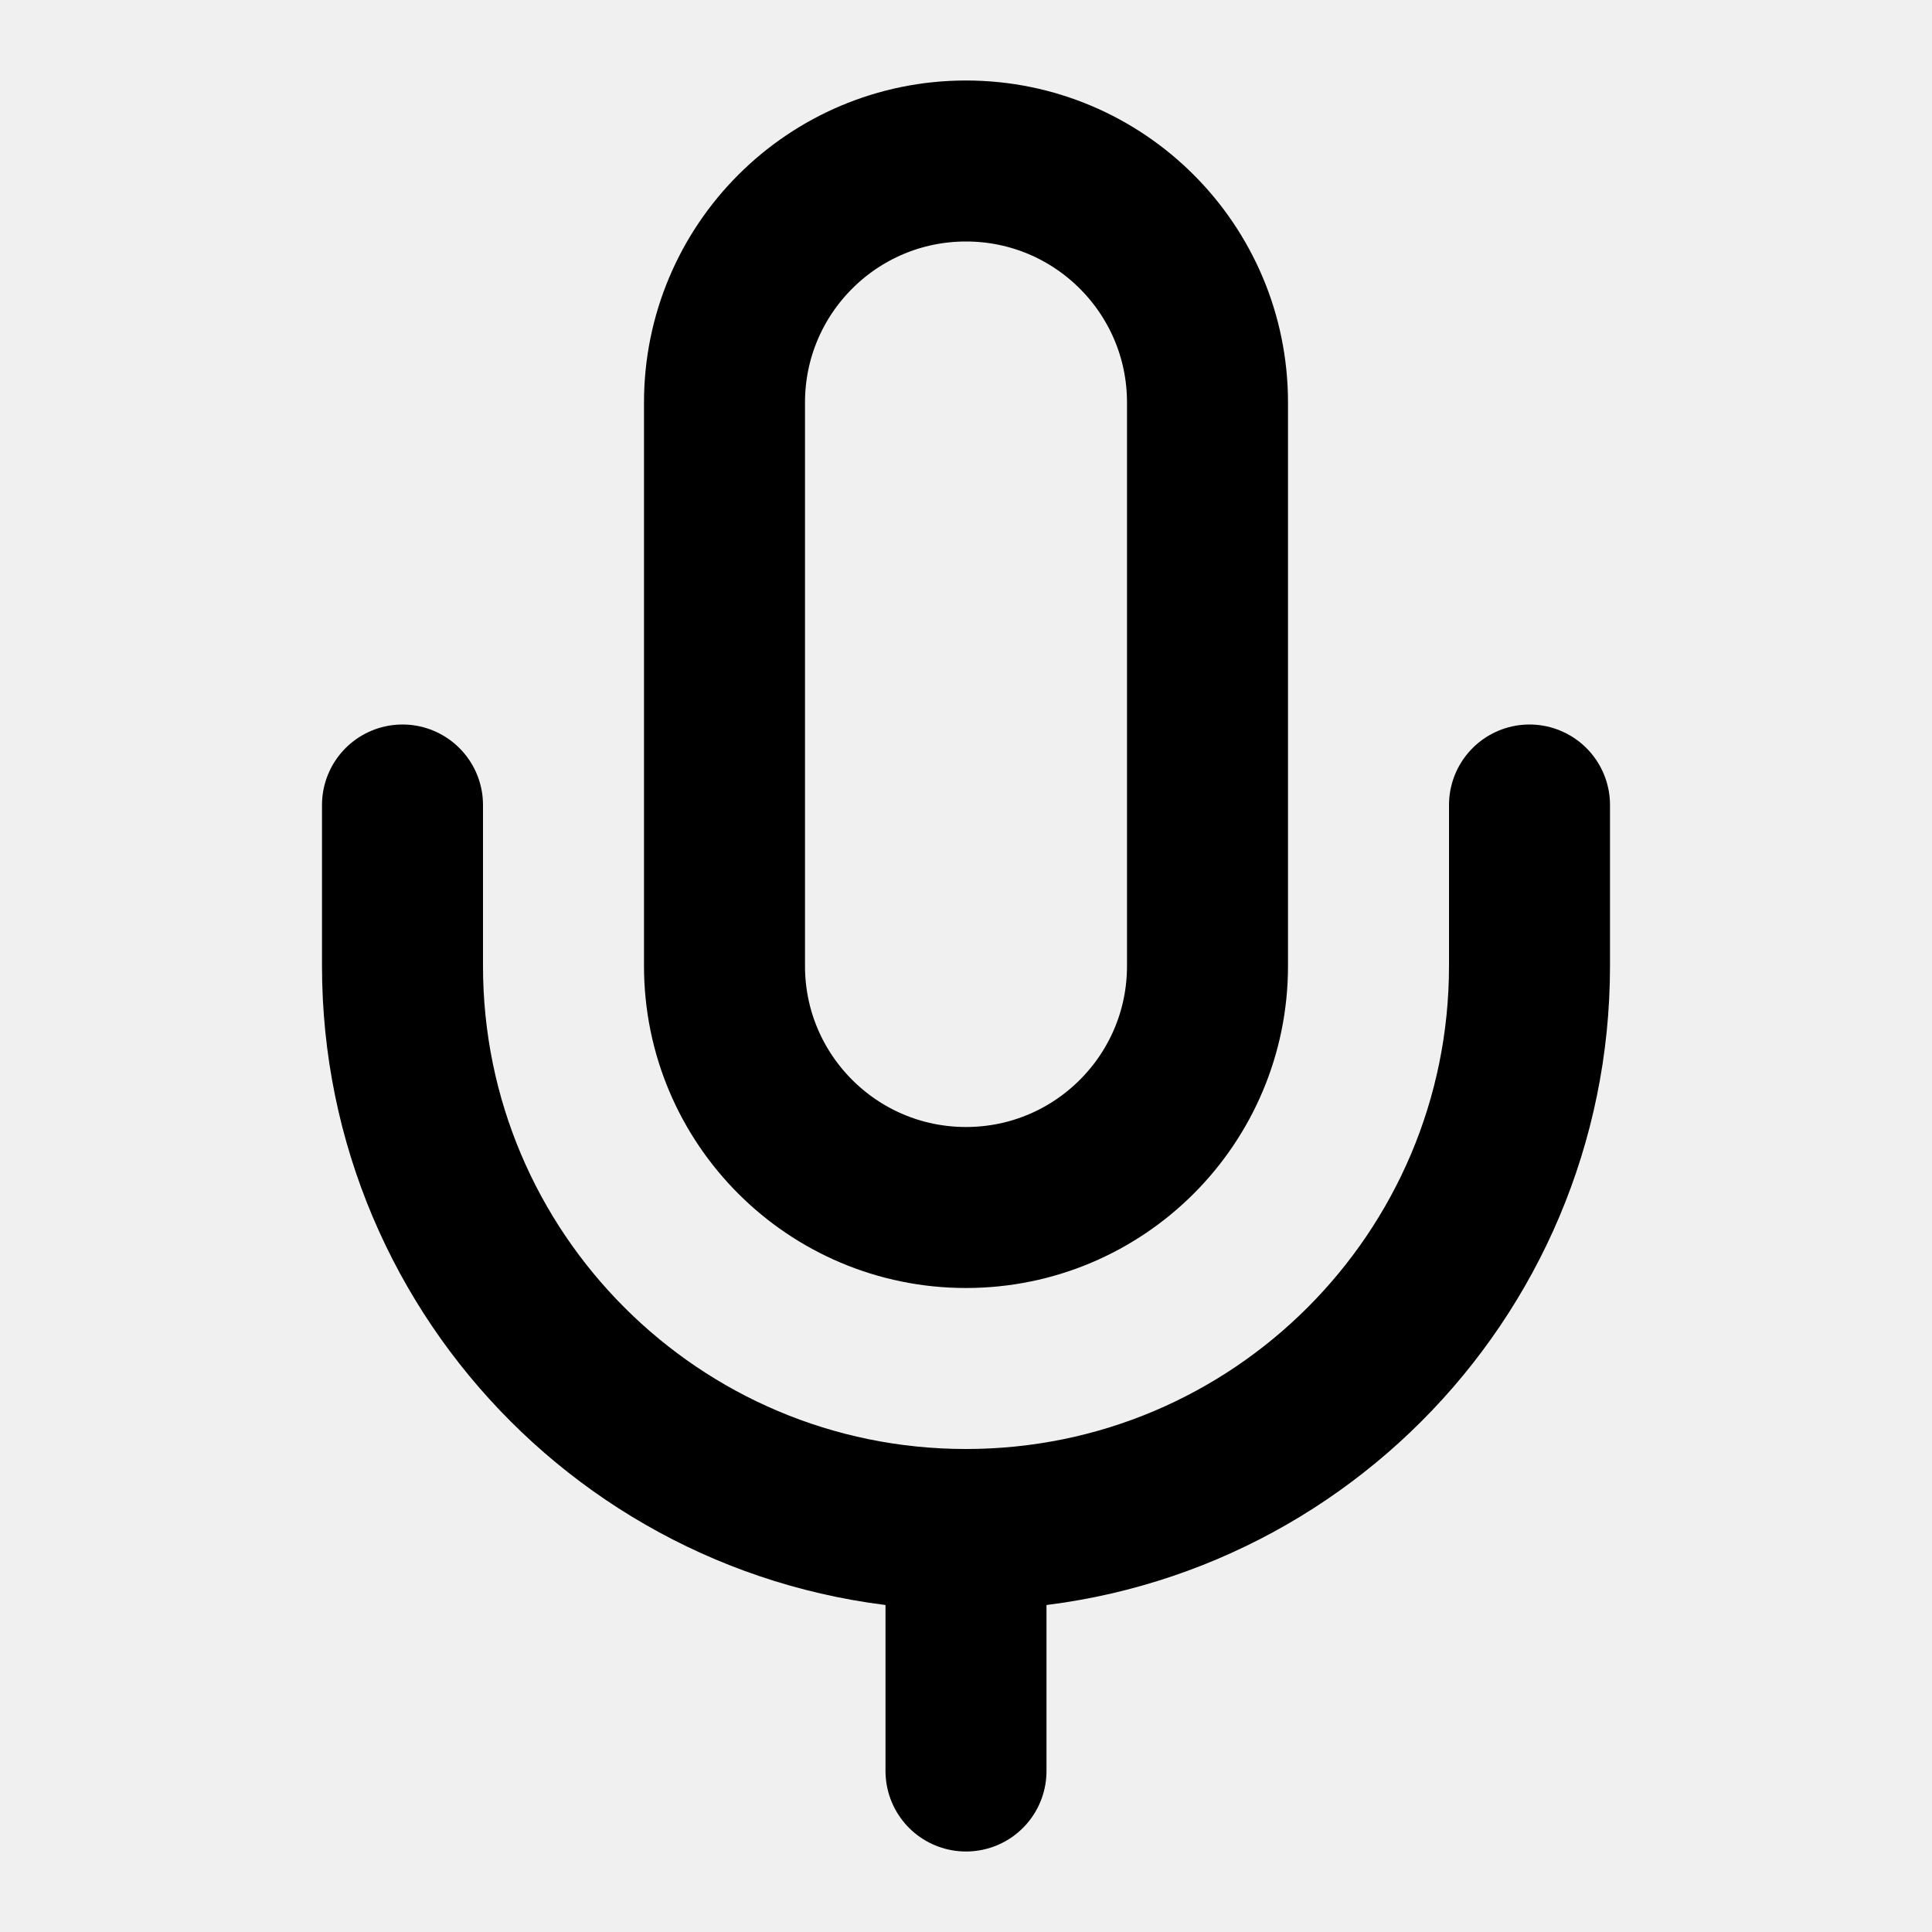
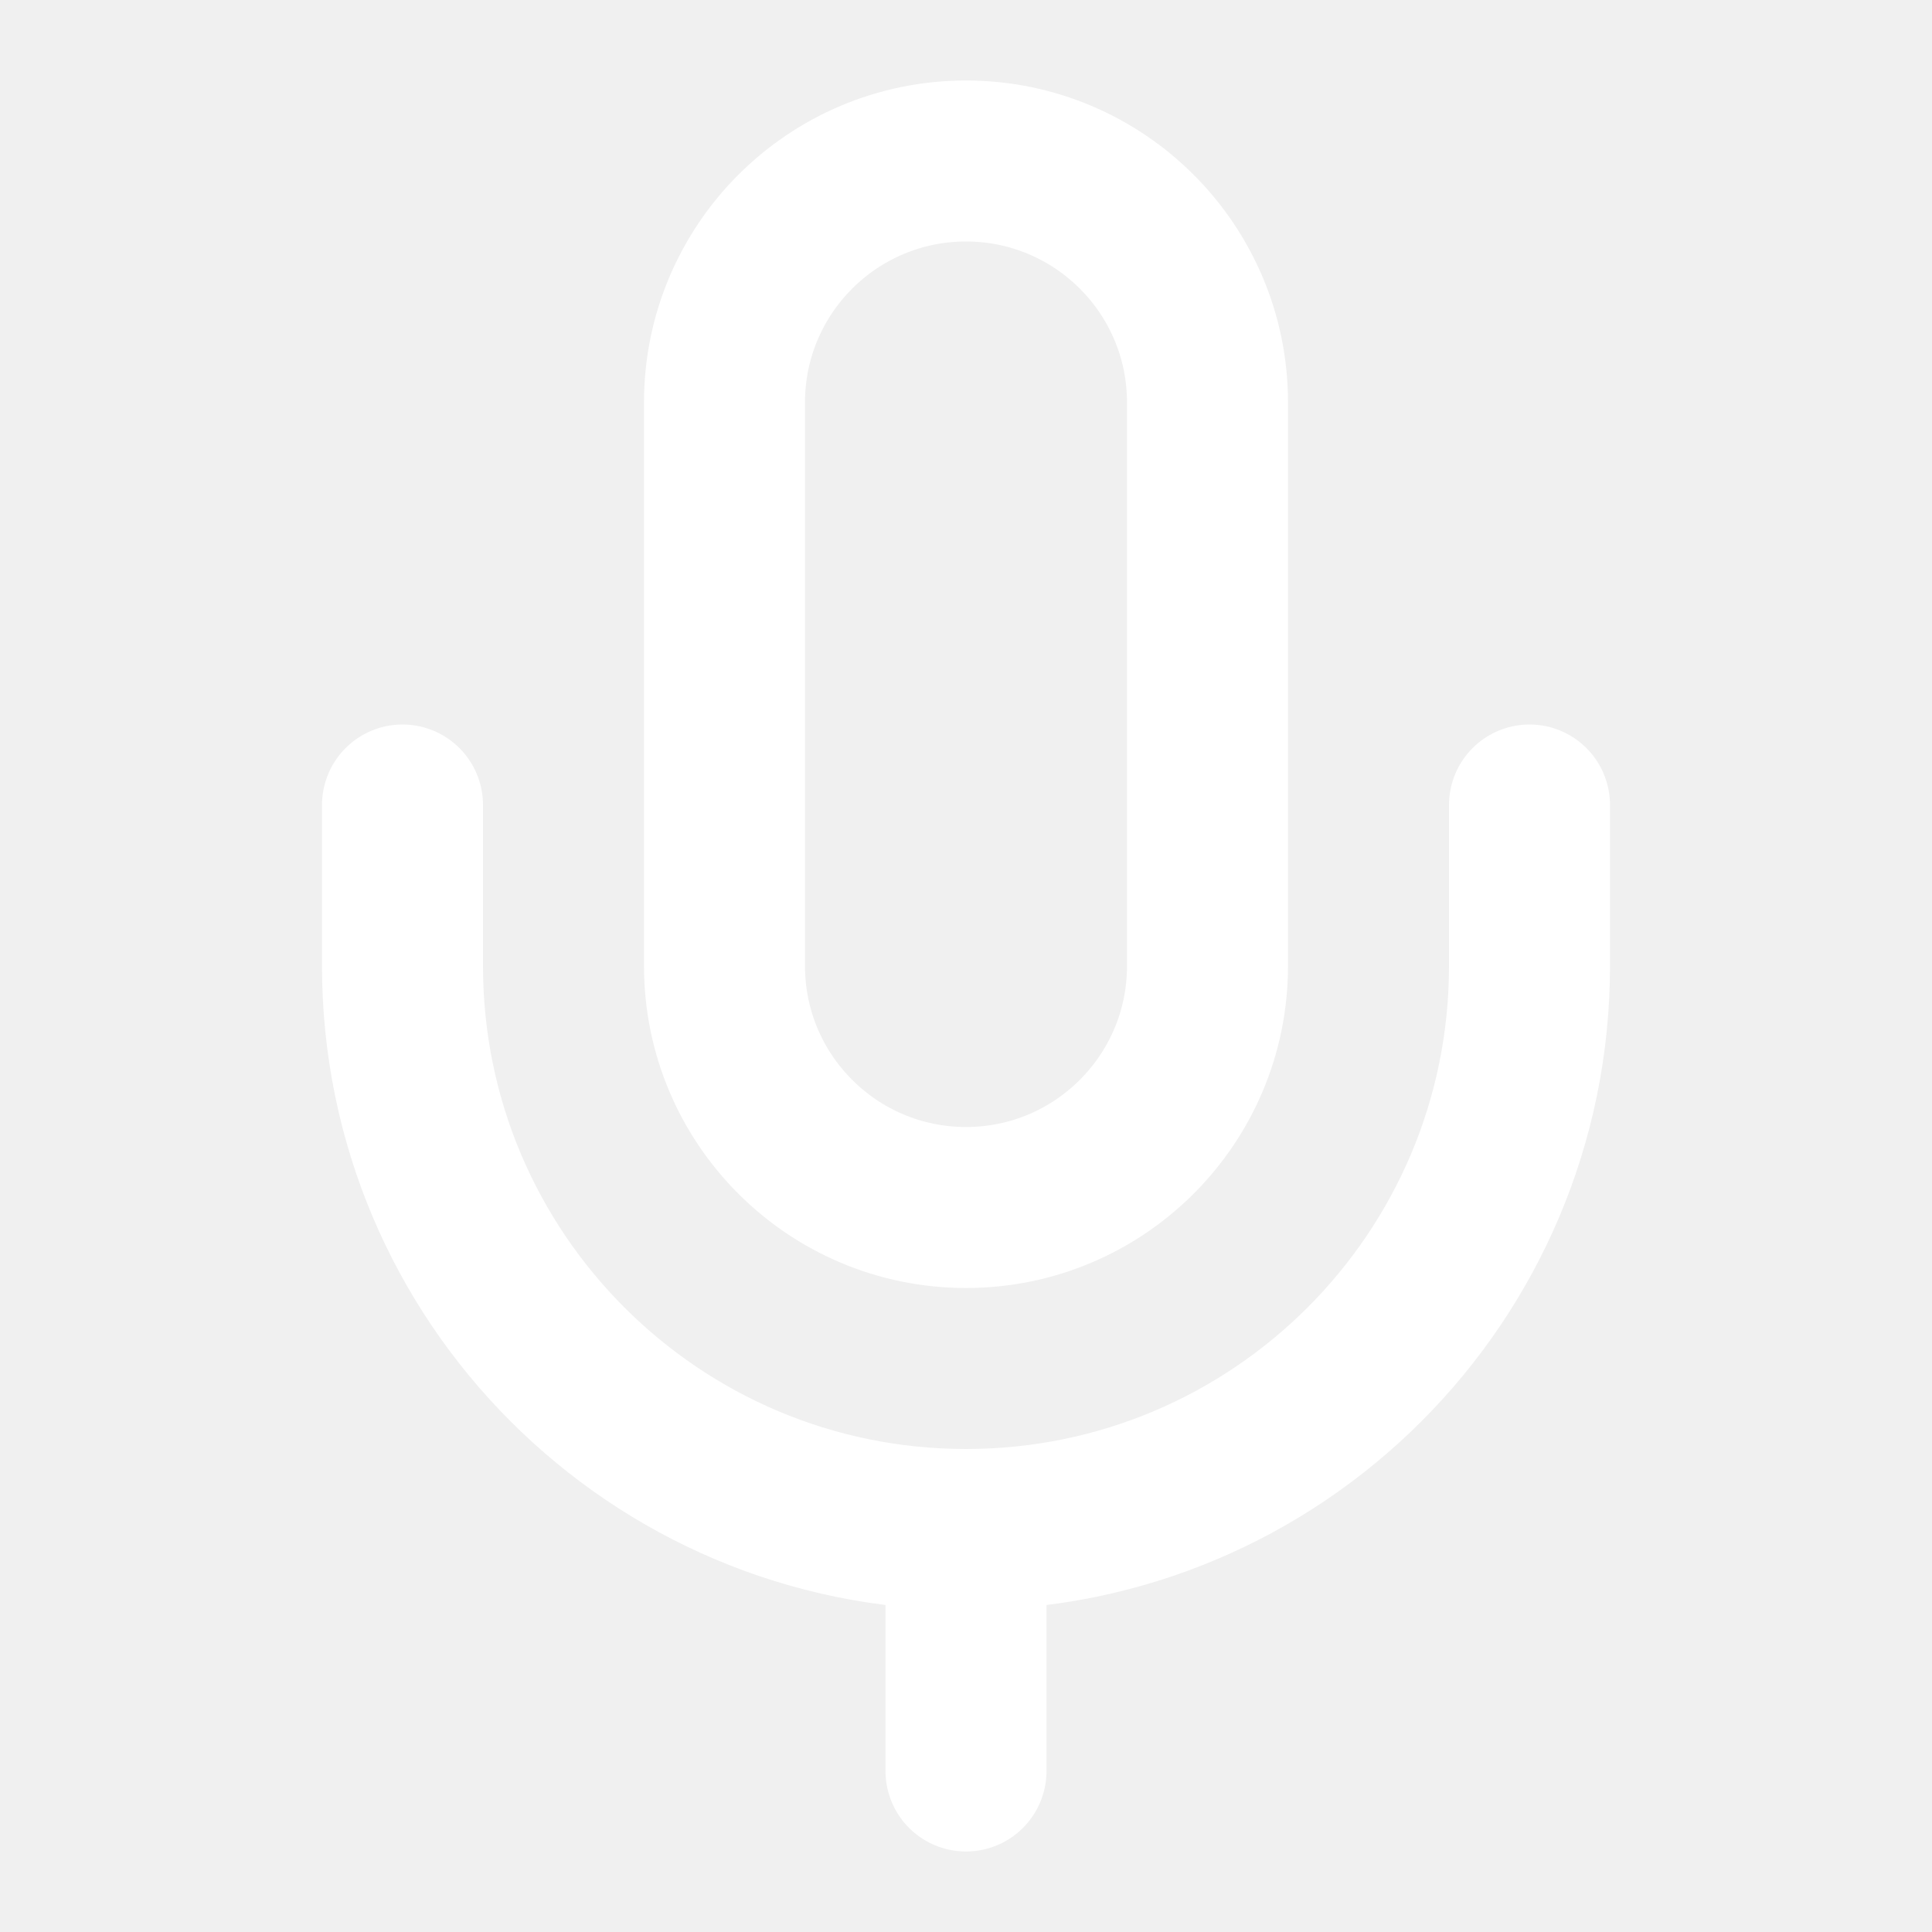
- <svg xmlns="http://www.w3.org/2000/svg" width="24" height="24" viewBox="0 0 24 24" fill="none" stroke="currentColor" stroke-width="2" stroke-linecap="round" stroke-linejoin="round">
+ <svg xmlns="http://www.w3.org/2000/svg" width="24" height="24" viewBox="0 0 24 24" fill="none" stroke="#ffffff" stroke-width="2" stroke-linecap="round" stroke-linejoin="round">
  <path d="M12 19v3" />
  <path d="M19 10v2a7 7 0 0 1-14 0v-2" />
  <rect x="9" y="2" width="6" height="13" rx="3" />
</svg>
